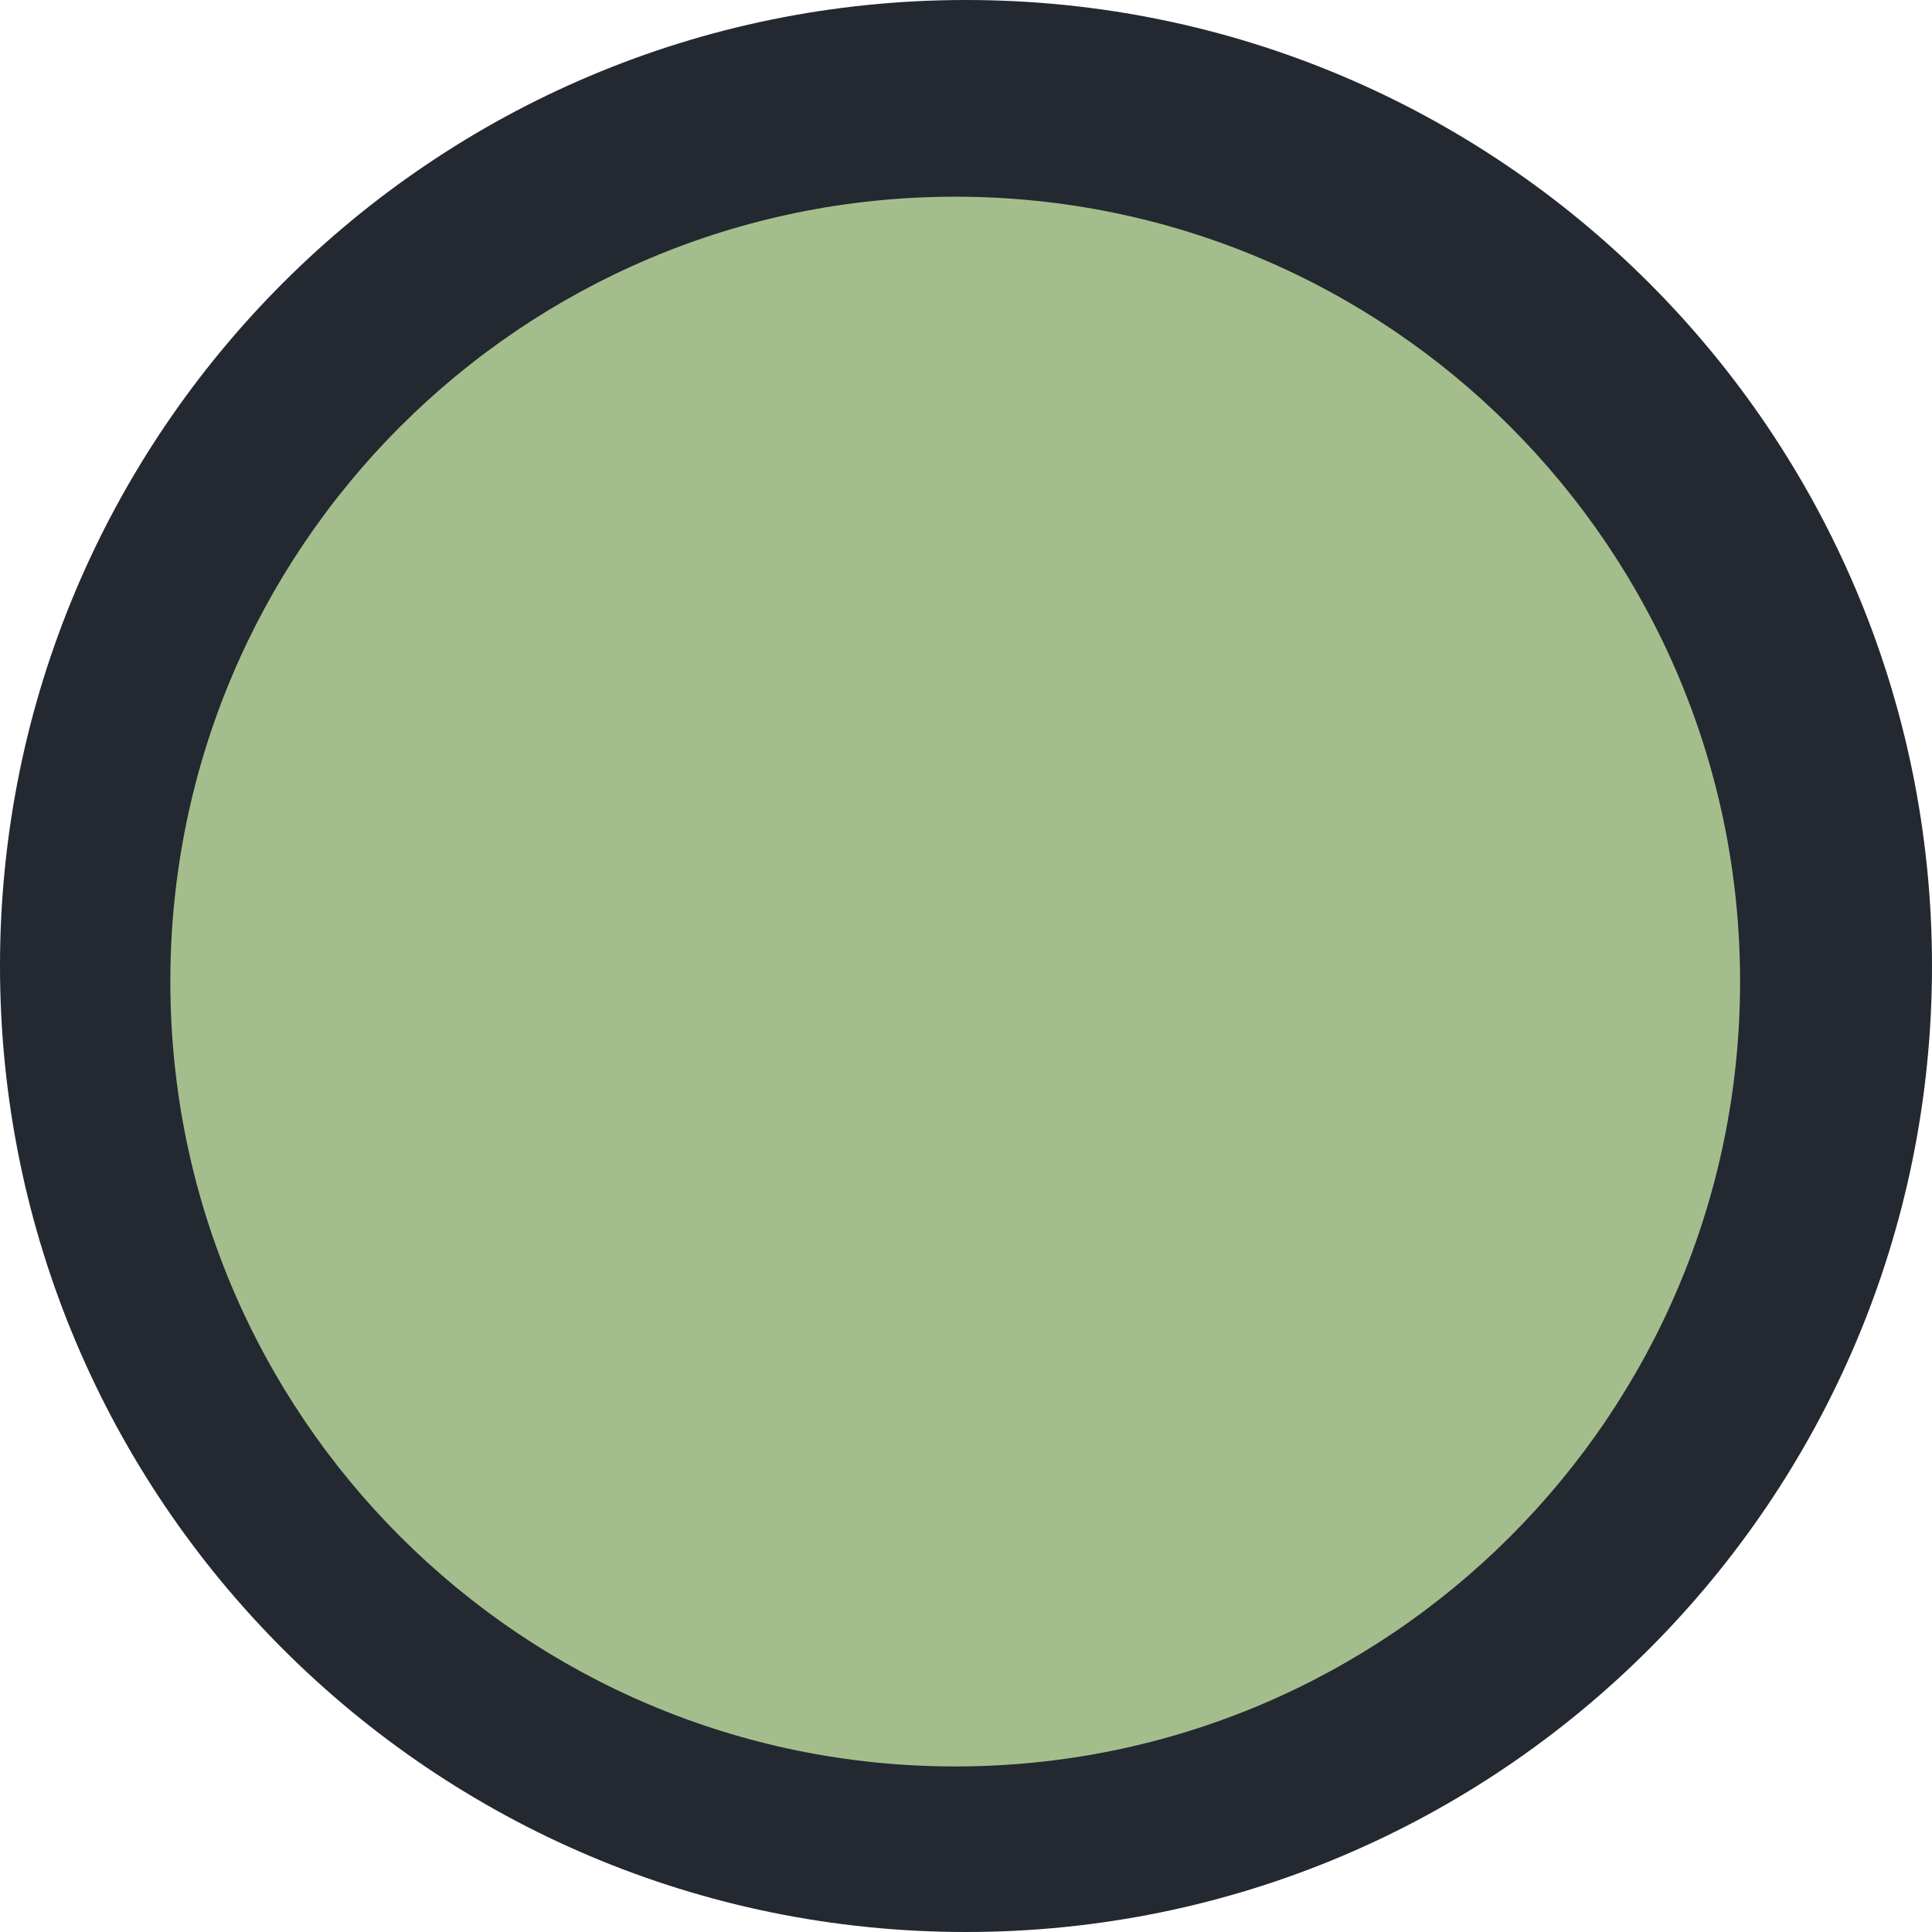
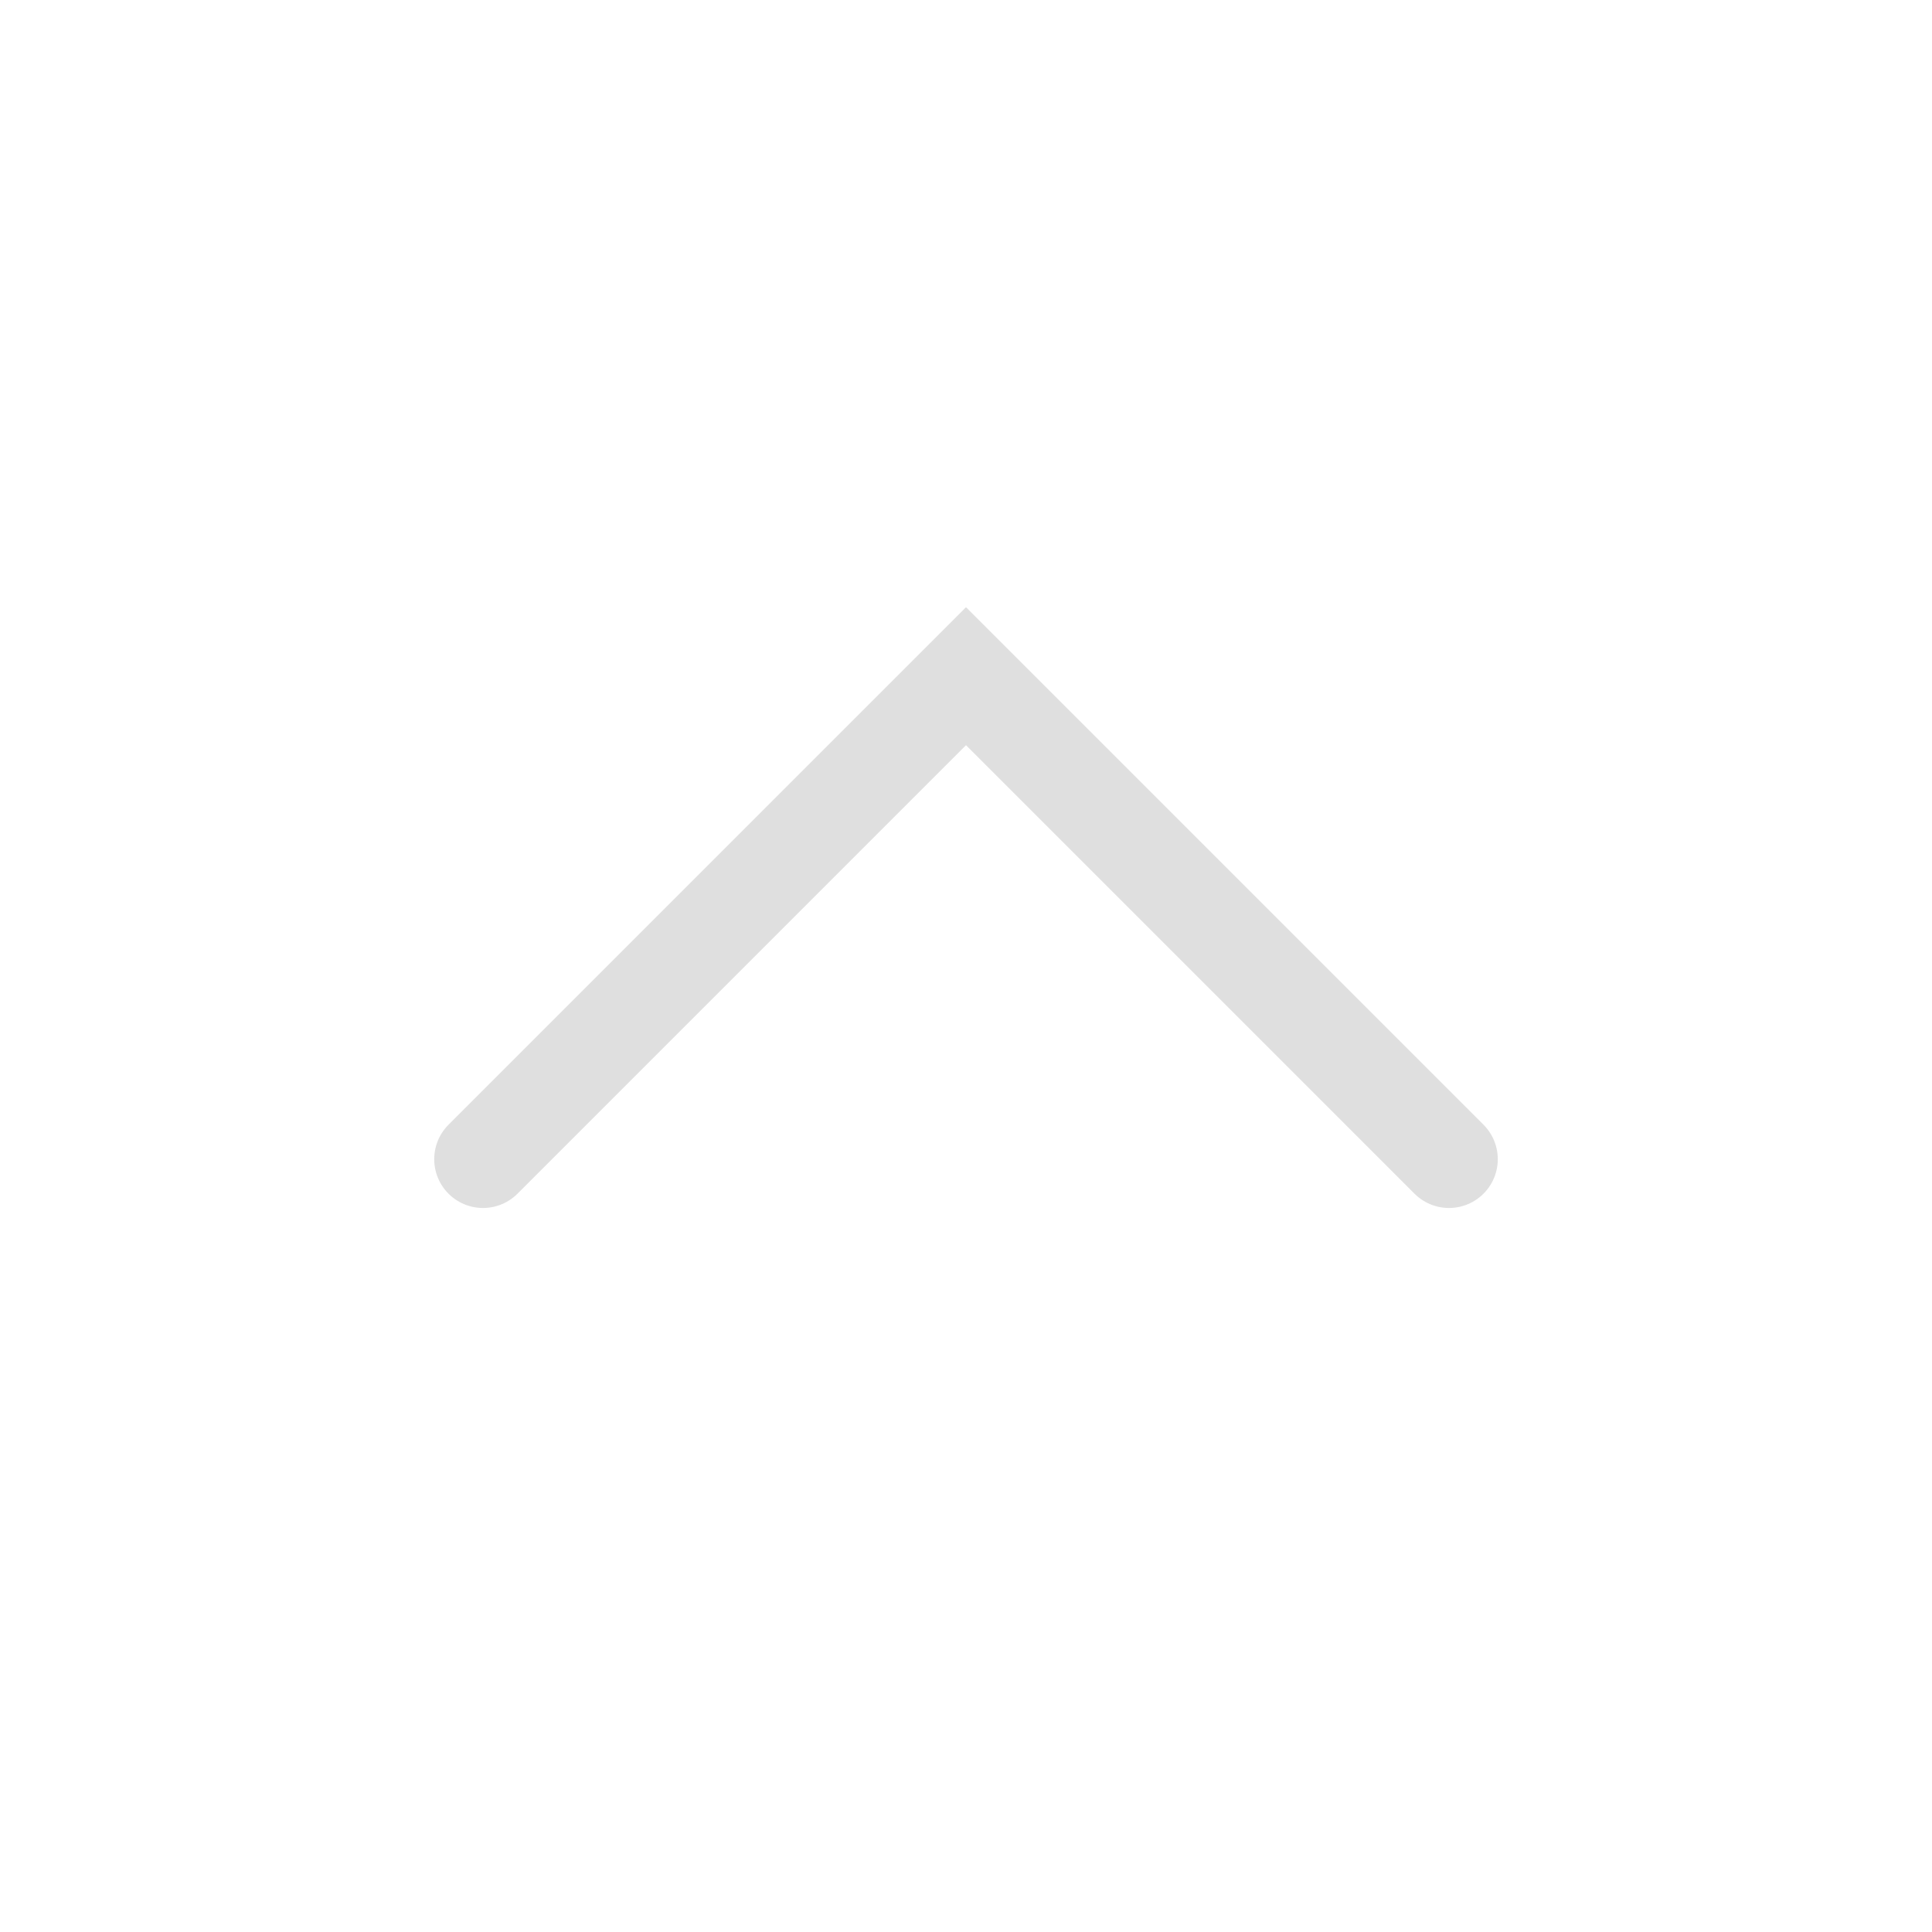
<svg xmlns="http://www.w3.org/2000/svg" viewBox="0 0 50 50" version="1.2" baseProfile="tiny">
  <defs>
</defs>
  <g fill="none" stroke="black" stroke-width="1" fill-rule="evenodd" stroke-linecap="square" stroke-linejoin="bevel">
-     <g fill="#232831" fill-opacity="1" stroke="none" transform="matrix(0.0548326,0,0,-0.0548323,-1.6926,50.0276)" font-family="Noto Sans" font-size="10" font-weight="400" font-style="normal">
-       <path vector-effect="none" fill-rule="evenodd" d="M486.806,0.503 C738.607,0.503 942.735,204.633 942.735,456.438 C942.735,708.245 738.607,912.374 486.806,912.374 C234.998,912.374 30.869,708.245 30.869,456.438 C30.869,204.633 234.998,0.503 486.806,0.503 " />
+     <g fill="none" stroke="#dfdfdf" stroke-opacity="1" stroke-width="1.01" stroke-linecap="round" stroke-linejoin="miter" stroke-miterlimit="2" transform="matrix(2.5,0,0,2.5,2.5,2.5)" font-family="Noto Sans" font-size="11" font-weight="400" font-style="normal">
+       <polyline fill="none" vector-effect="none" points="4,11 9,6 14,11 " />
    </g>
-     <g fill="#a3be8c" fill-opacity="1" stroke="none" transform="matrix(0.0548326,0,0,-0.0548323,-1.6926,50.0276)" font-family="Noto Sans" font-size="10" font-weight="400" font-style="normal">
-       <path vector-effect="none" fill-rule="evenodd" d="M481.71,78.64 C686.3,78.64 852.154,244.498 852.154,449.089 C852.154,653.681 686.3,819.536 481.71,819.536 C277.116,819.536 111.262,653.681 111.262,449.089 C111.262,244.498 277.116,78.64 481.71,78.64 " />
-     </g>
-     <g fill="none" stroke="#000000" stroke-opacity="1" stroke-width="1" stroke-linecap="square" stroke-linejoin="bevel" transform="matrix(1,0,0,1,0,0)" font-family="Noto Sans" font-size="10" font-weight="400" font-style="normal">
+     <g fill="none" stroke="#000000" stroke-opacity="1" stroke-width="1" stroke-linecap="square" stroke-linejoin="bevel" transform="matrix(1,0,0,1,0,0)" font-family="Noto Sans" font-size="11" font-weight="400" font-style="normal">
</g>
  </g>
</svg>
